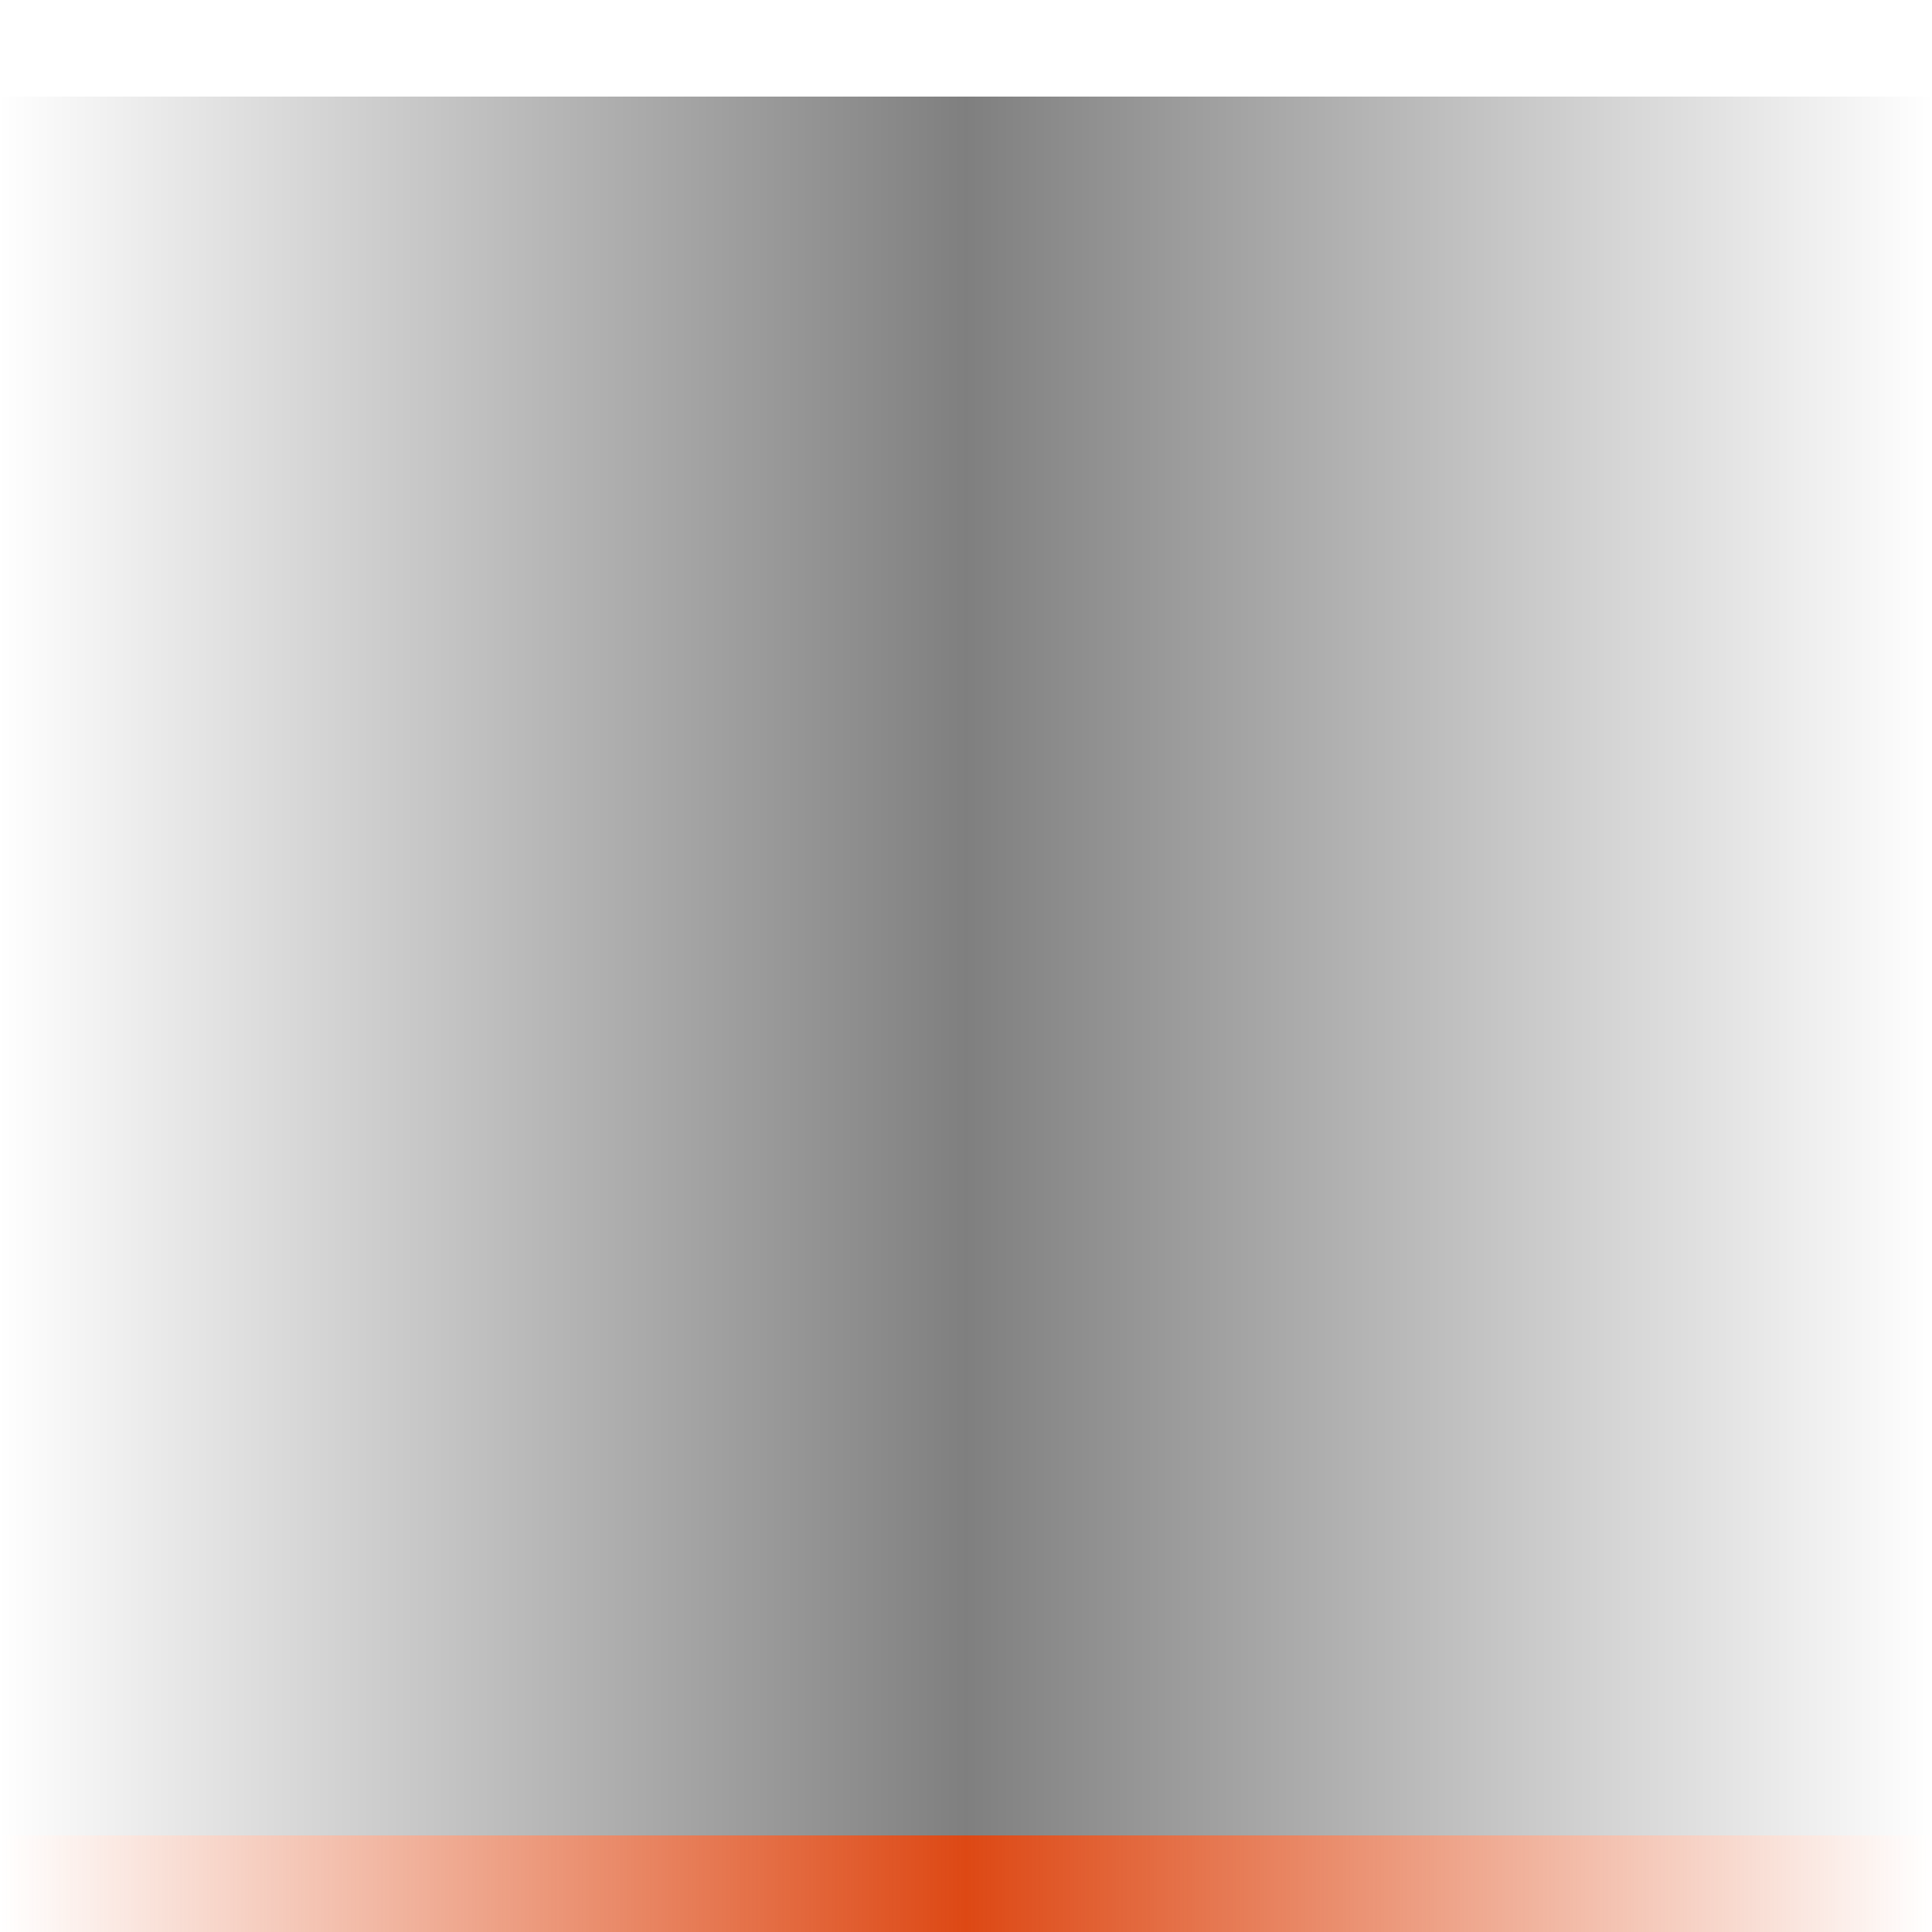
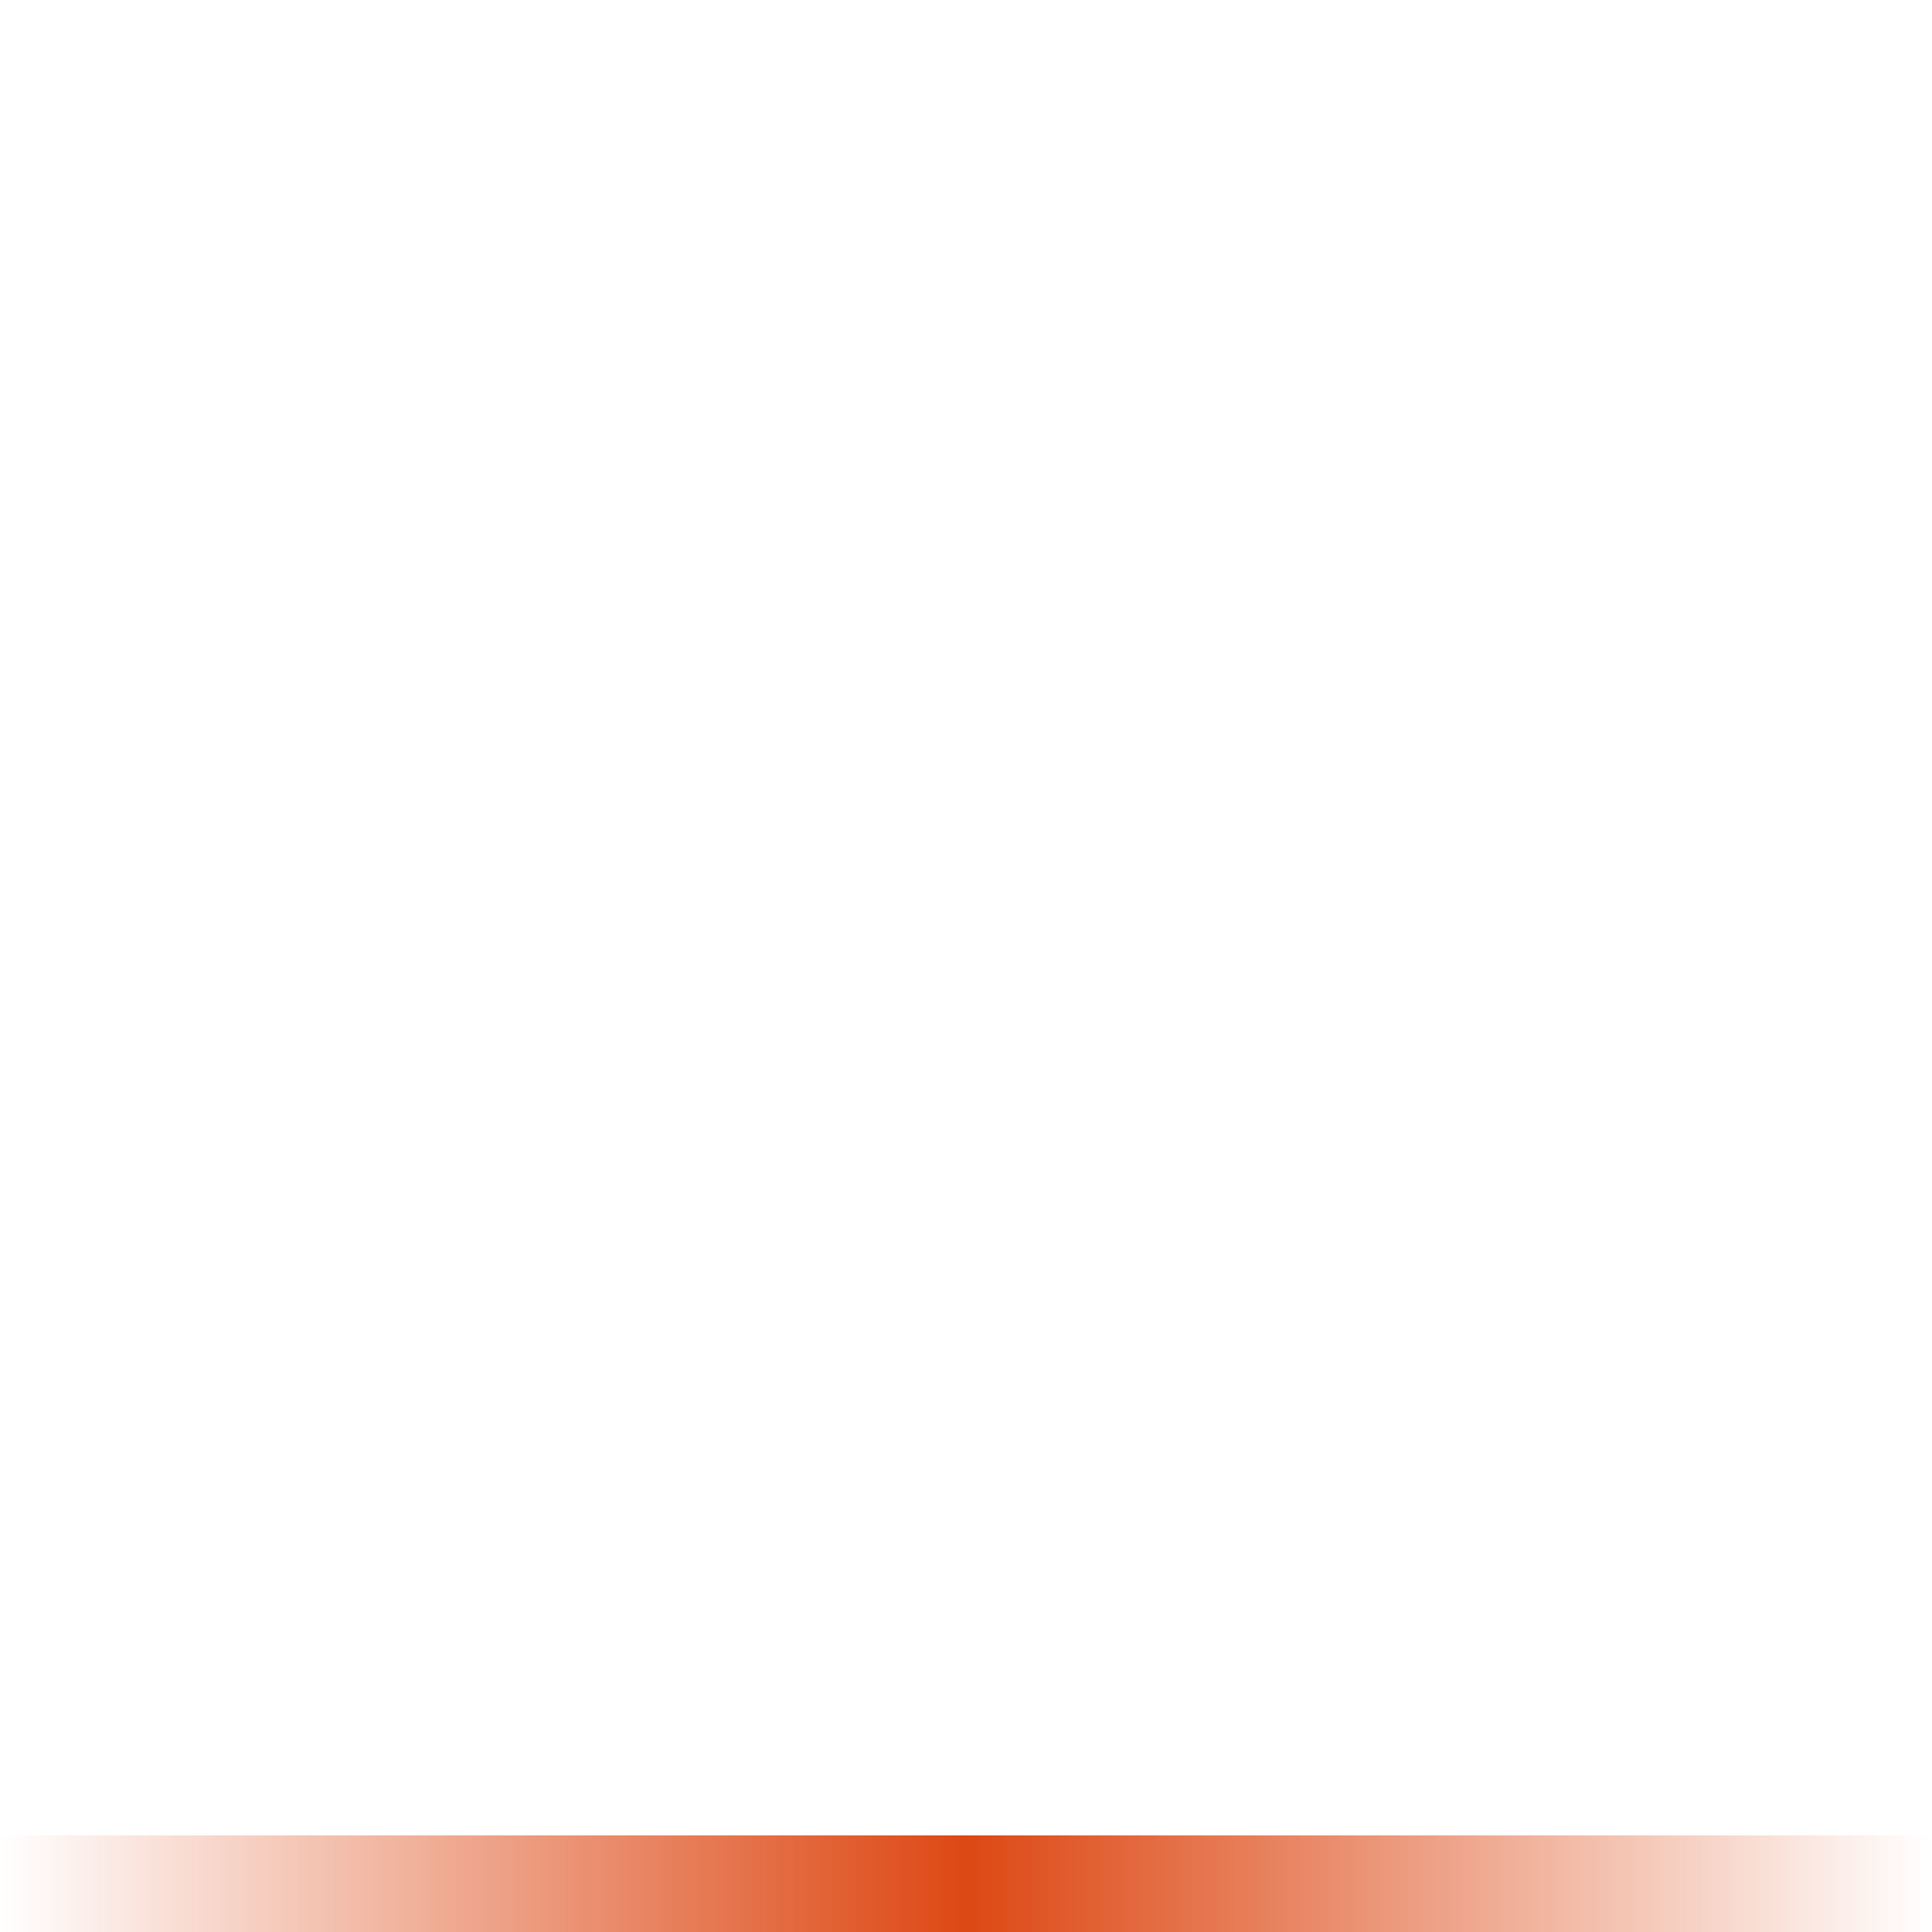
<svg xmlns="http://www.w3.org/2000/svg" xmlns:xlink="http://www.w3.org/1999/xlink" version="1.1" width="20" height="20" id="svg2985">
  <defs id="defs2987">
    <linearGradient id="linearGradient3764">
      <stop id="stop3766" style="stop-color:#000000;stop-opacity:0" offset="0" />
-       <stop id="stop3772" style="stop-color:#000000;stop-opacity:1" offset="0.5" />
+       <stop id="stop3772" style="stop-color:#000000;stop-opacity:0;" offset="0.5" />
      <stop id="stop3768" style="stop-color:#000000;stop-opacity:0" offset="1" />
    </linearGradient>
    <linearGradient id="linearGradient2999-0">
      <stop id="stop3001-9" style="stop-color:#1b62ad;stop-opacity:0" offset="0" />
      <stop id="stop3003-4" style="stop-color:#51bbe9;stop-opacity:1" offset="0.5" />
      <stop id="stop3005-0" style="stop-color:#1b62ad;stop-opacity:0" offset="1" />
    </linearGradient>
    <linearGradient x1="-19" y1="27" x2="21" y2="27" id="linearGradient3058" xlink:href="#linearGradient2999-0" gradientUnits="userSpaceOnUse" gradientTransform="matrix(0.5,0,0,1,10.5,-4e-8)" />
    <linearGradient id="linearGradient2999-0-3">
      <stop id="stop3001-9-0" style="stop-color:#dd4814;stop-opacity:0" offset="0" />
      <stop id="stop3003-4-0" style="stop-color:#dd4814;stop-opacity:1" offset="0.5" />
      <stop id="stop3005-0-9" style="stop-color:#dd4814;stop-opacity:0" offset="1" />
    </linearGradient>
    <linearGradient x1="-19" y1="27" x2="21" y2="27" id="linearGradient3797" xlink:href="#linearGradient2999-0-3" gradientUnits="userSpaceOnUse" gradientTransform="matrix(0.5,0,0,1,10.5,19)" />
    <linearGradient x1="1" y1="37" x2="21" y2="37" id="linearGradient3770" xlink:href="#linearGradient3764" gradientUnits="userSpaceOnUse" />
  </defs>
  <g transform="translate(-0.9999999,-27)" id="layer1">
    <rect width="20" height="18" x="1" y="28" id="rect2991" style="opacity:0.5;fill:url(#linearGradient3770);fill-opacity:1" />
    <path d="m 1,46 0,1 L 11,47 21,47 21,46 11,46 1,46 z" id="rect2992-0-2-5" style="fill:url(#linearGradient3797);fill-opacity:1;stroke-width:2;stroke-linejoin:round;stroke-miterlimit:4;stroke-dasharray:none" />
  </g>
</svg>
